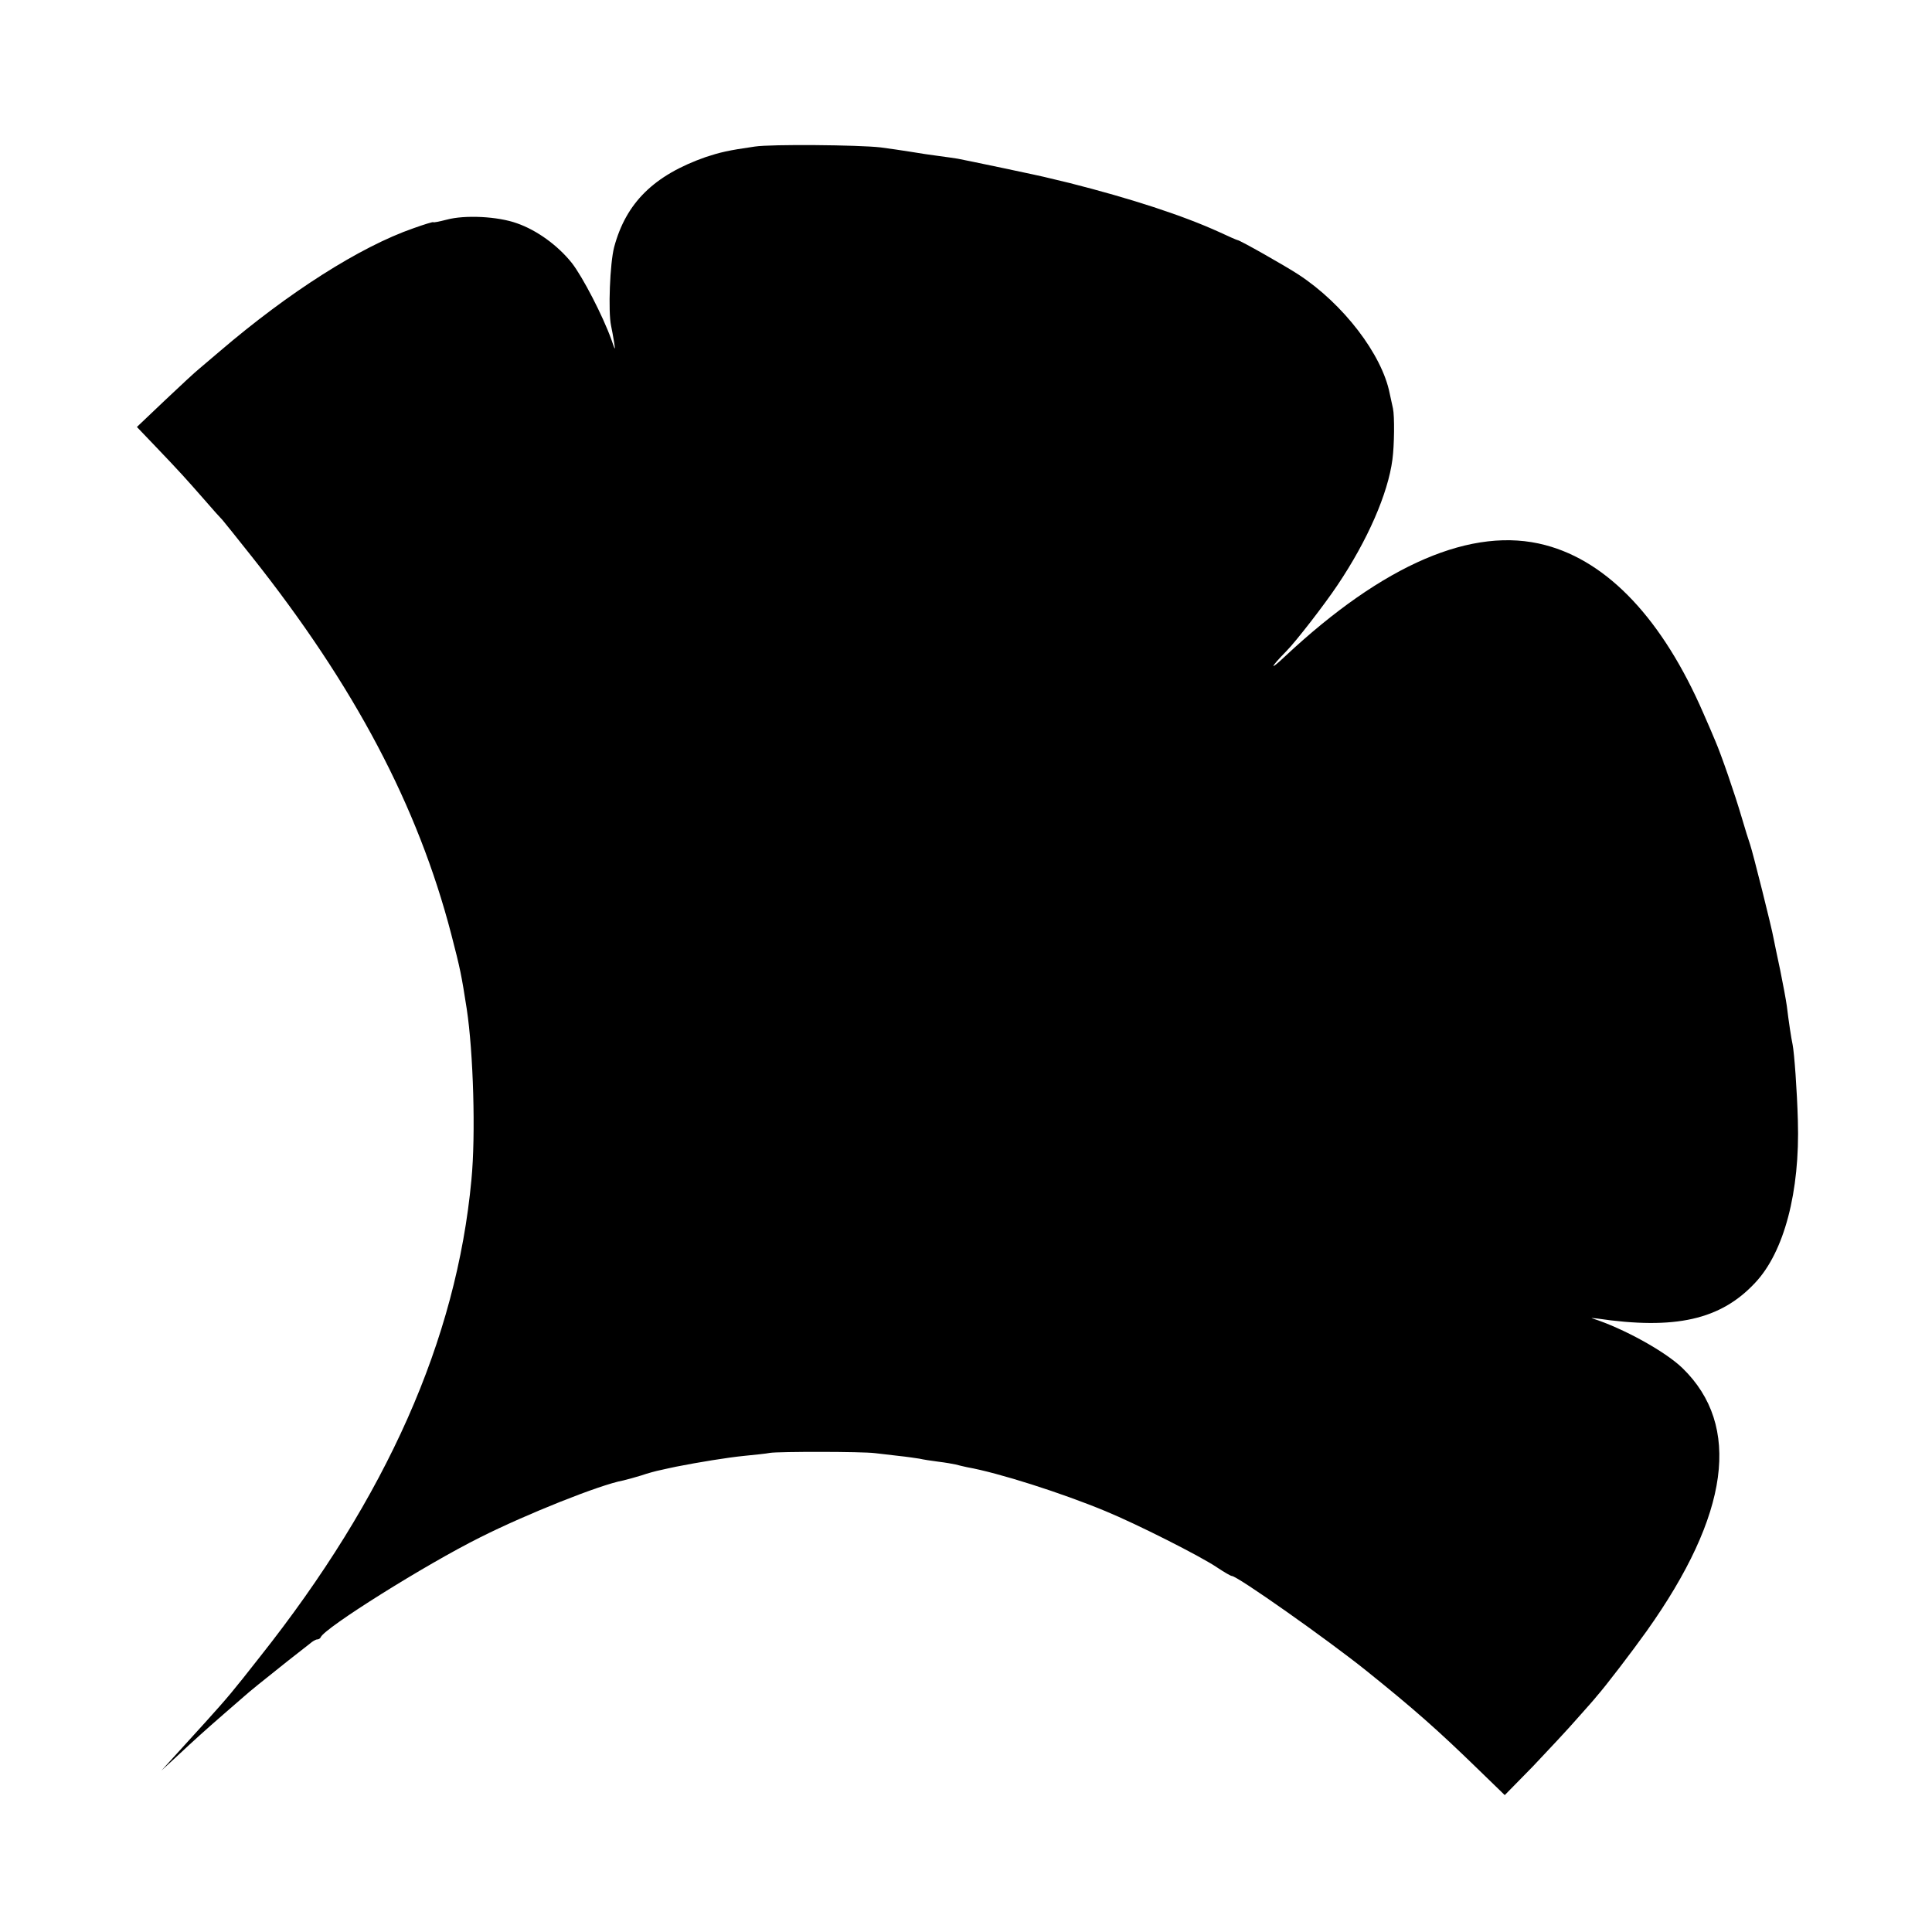
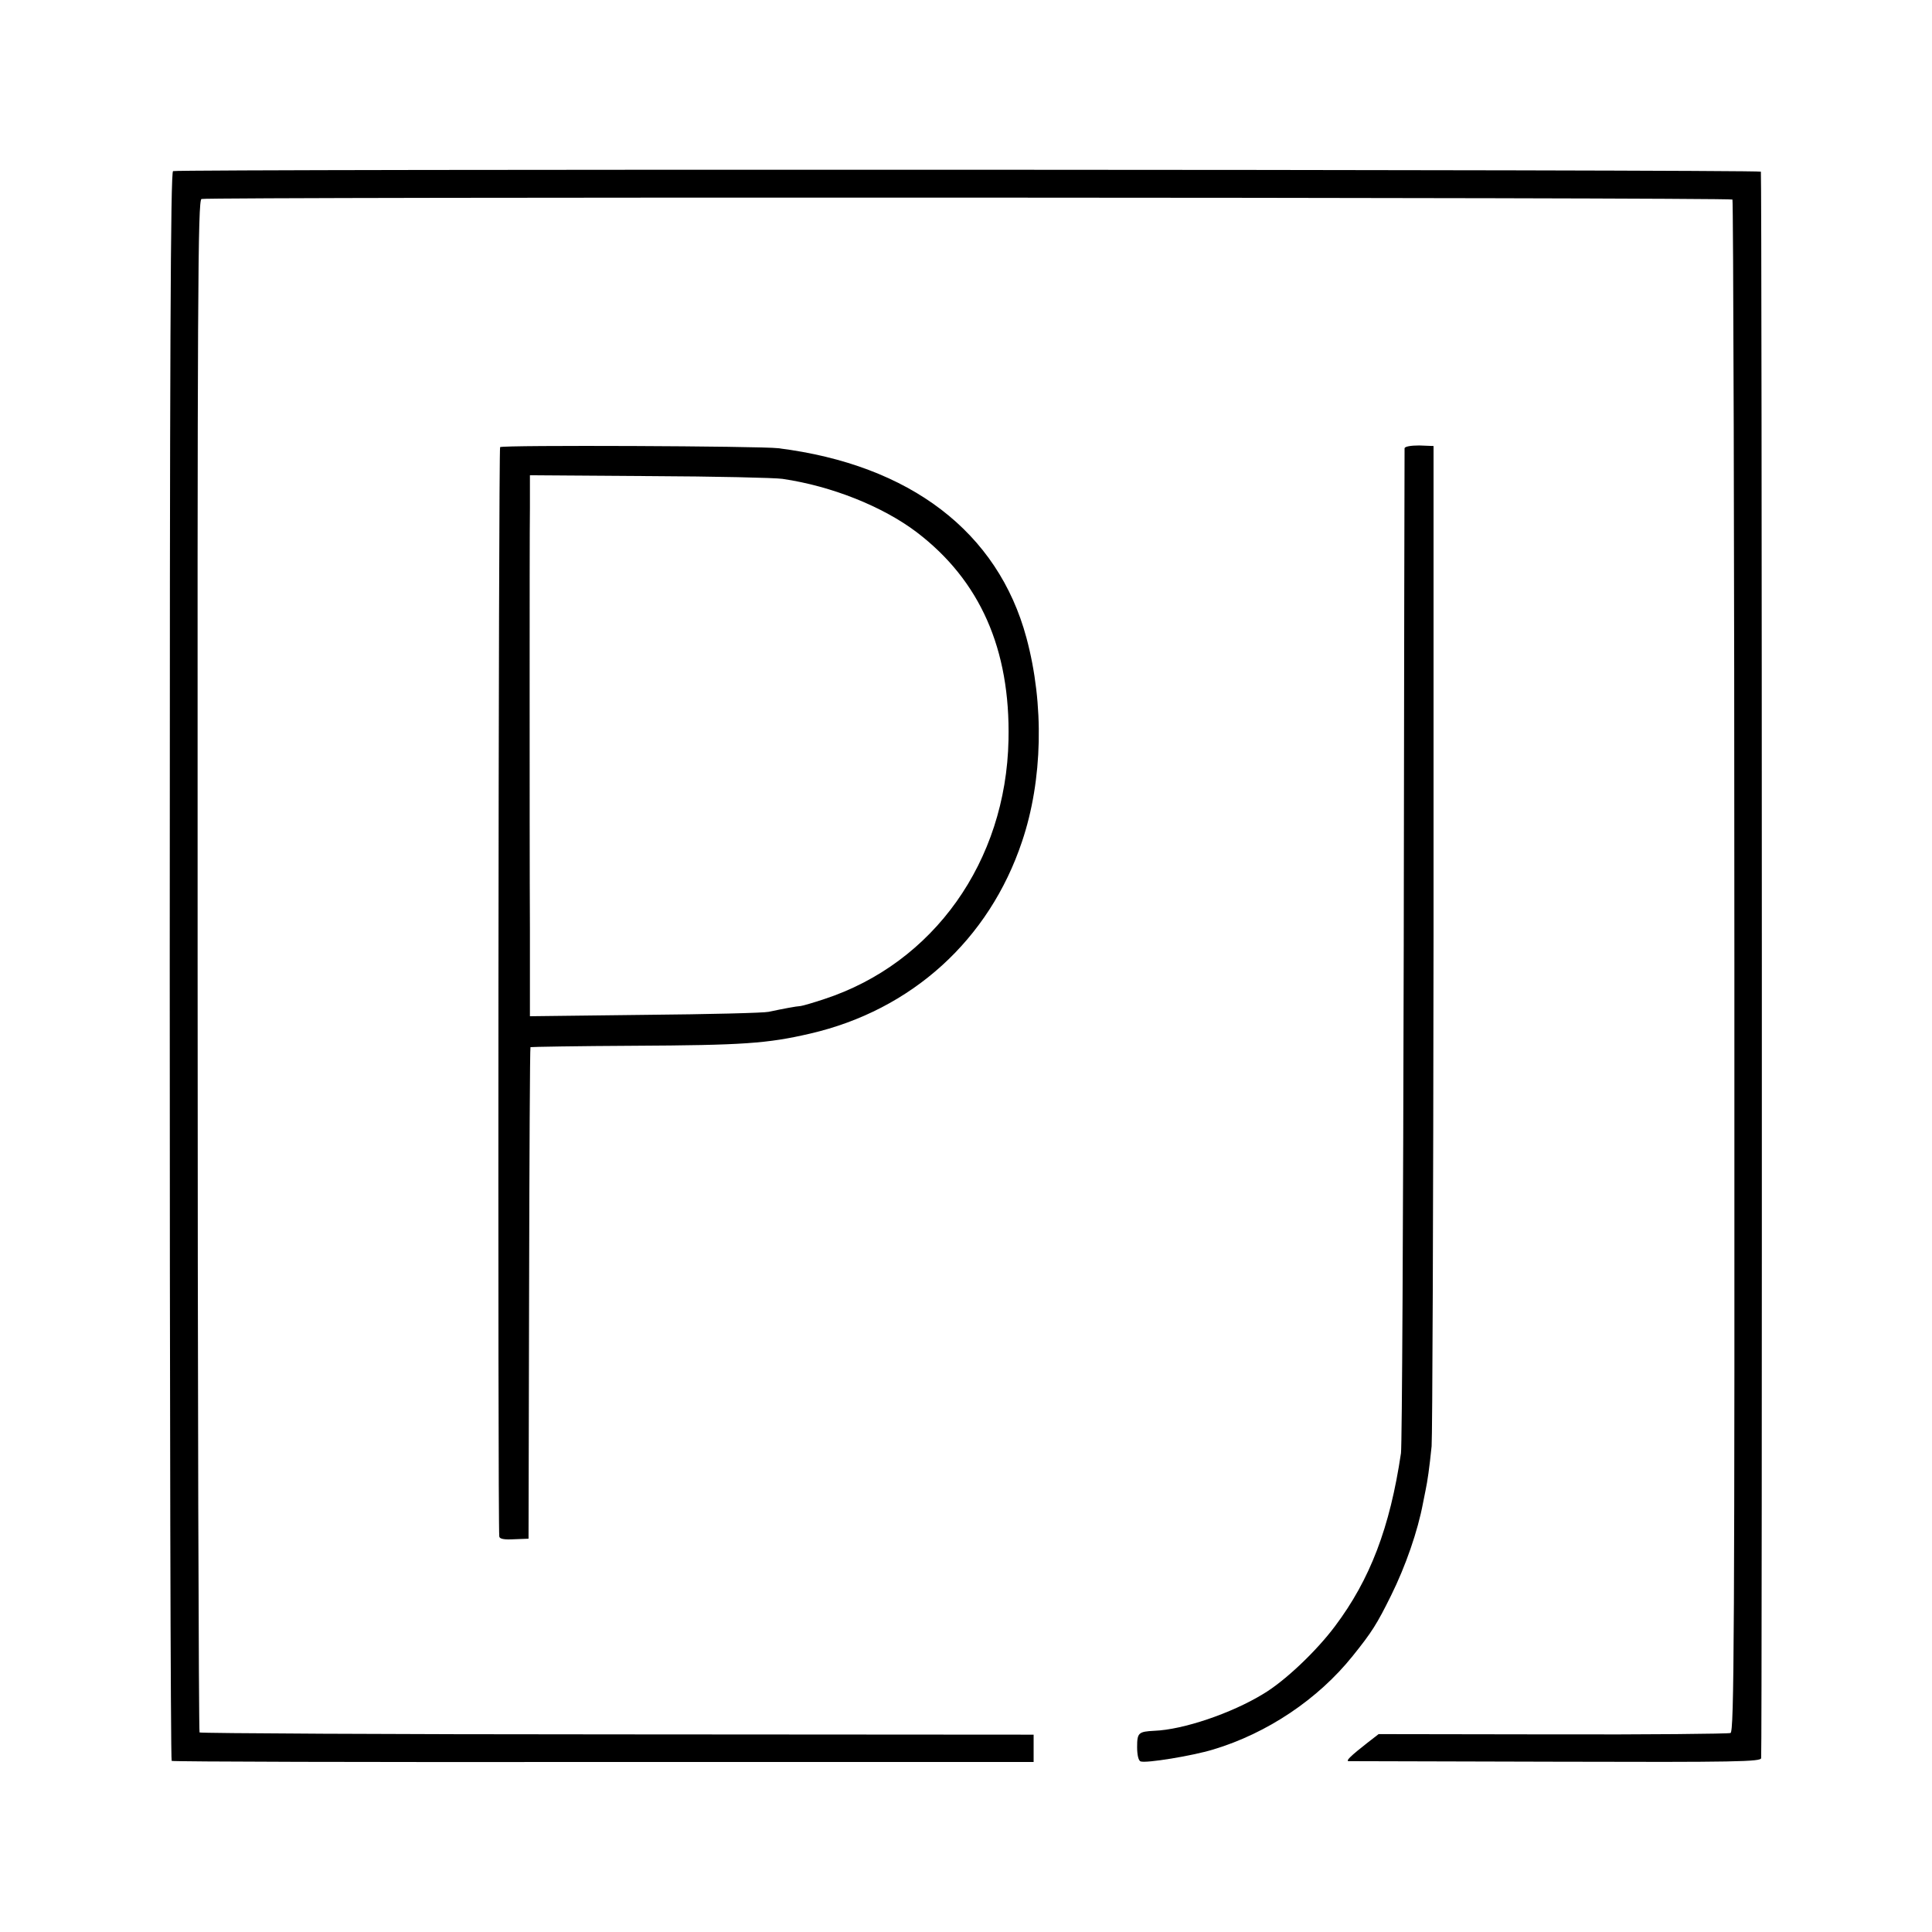
<svg xmlns="http://www.w3.org/2000/svg" version="1.0" width="700pt" height="700pt" viewBox="0 0 700 700" preserveAspectRatio="xMidYMid meet">
  <g transform="translate(0,700) scale(0.1,-0.1)" fill="#000000" stroke="none">
-     <path d="M2735 6469 c-98 -14 -126 -21 -178 -38 -188 -66 -289 -166 -332 -327 -15 -58 -22 -232 -11 -284 3 -14 8 -41 11 -60 5 -32 4 -31 -10 10 -31 86 -104 227 -143 277 -51 64 -127 119 -199 144 -69 25 -189 31 -255 13 -27 -7 -48 -11 -48 -9 0 2 -33 -8 -72 -22 -193 -67 -452 -232 -702 -446 -27 -23 -60 -51 -73 -62 -14 -11 -70 -63 -126 -116 l-101 -96 66 -69 c90 -94 114 -121 178 -194 30 -35 60 -68 66 -74 5 -6 53 -65 105 -131 374 -471 603 -905 724 -1370 33 -127 37 -148 56 -270 24 -157 33 -457 17 -620 -54 -579 -307 -1149 -767 -1729 -98 -125 -114 -144 -196 -235 -54 -59 -60 -66 -120 -132 l-40 -44 50 46 c76 71 104 96 175 158 36 31 70 61 76 66 14 13 72 60 154 125 36 28 73 57 83 65 9 8 21 15 26 15 5 0 11 3 13 8 14 34 381 264 578 362 167 84 435 191 518 206 13 3 42 11 65 18 23 8 56 17 72 20 17 4 41 9 55 12 81 16 185 33 245 39 39 4 81 8 95 11 32 5 334 5 380 -1 19 -2 58 -7 86 -10 29 -3 62 -8 75 -10 13 -3 44 -8 69 -11 25 -3 53 -8 62 -10 10 -3 29 -7 42 -10 113 -20 342 -93 501 -159 112 -46 346 -164 406 -205 24 -16 48 -30 52 -30 20 0 346 -230 487 -343 173 -139 259 -215 403 -355 l99 -96 102 104 c55 58 128 136 161 174 33 37 65 73 70 80 32 36 129 163 181 236 301 423 344 745 130 953 -63 61 -216 145 -326 180 -8 2 -1 2 15 0 284 -42 449 -5 574 129 105 111 163 330 155 588 -3 110 -13 245 -19 275 -5 23 -14 82 -21 140 -3 22 -14 81 -24 130 -11 50 -21 101 -24 115 -6 36 -75 311 -85 340 -5 14 -19 59 -31 100 -24 82 -74 227 -95 275 -7 17 -26 62 -43 100 -147 339 -345 550 -573 610 -263 70 -586 -69 -944 -404 -57 -54 -54 -41 5 19 35 35 140 171 186 240 109 162 183 332 199 455 7 51 8 158 2 185 -2 8 -7 33 -12 55 -28 141 -168 324 -330 430 -47 31 -213 125 -221 125 -2 0 -32 13 -66 29 -134 61 -322 122 -543 178 -33 8 -67 16 -75 18 -25 7 -303 65 -330 70 -14 2 -45 7 -70 10 -25 3 -70 10 -100 15 -30 5 -80 12 -110 16 -79 9 -396 12 -455 3z" />
+     <path d="M627 6380 c-9 -4 -12 -637 -12 -2880 0 -1581 3 -2877 7 -2880 3 -3 707 -5 1565 -4 l1558 0 0 50 0 49 -1507 1 c-830 0 -1511 4 -1515 7 -3 4 -7 1254 -7 2778 -1 2454 1 2772 14 2778 20 8 5538 6 5547 -2 3 -4 7 -1254 7 -2778 1 -2454 -1 -2772 -14 -2778 -8 -3 -298 -6 -645 -5 l-630 1 -40 -31 c-60 -47 -80 -66 -69 -67 5 0 343 -1 752 -2 653 -2 742 0 743 13 4 62 3 5743 -1 5748 -6 8 -5735 10 -5753 2z" />
+     <path d="M1812 5380 c-6 -4 -9 -3887 -3 -3947 1 -9 18 -12 54 -10 l52 2 2 889 c1 488 3 890 5 892 2 1 170 4 373 5 397 2 485 8 640 44 368 85 649 340 768 696 75 222 81 497 16 738 -103 383 -421 627 -899 687 -65 8 -997 12 -1008 4z m1023 -115 c178 -26 363 -100 486 -193 230 -175 340 -424 333 -753 -9 -440 -271 -809 -668 -939 -39 -13 -77 -24 -85 -25 -17 -1 -64 -10 -116 -21 -16 -4 -218 -9 -447 -11 l-418 -5 0 316 c-1 174 -1 561 -1 861 0 300 0 599 1 664 l0 119 433 -3 c237 -1 455 -6 482 -10z" />
+     <path d="M5089 5376 c0 -6 -2 -816 -3 -1801 -2 -984 -6 -1812 -10 -1840 -40 -270 -112 -458 -239 -627 -68 -91 -183 -200 -261 -246 -115 -70 -289 -129 -394 -133 -57 -3 -62 -7 -62 -59 0 -29 5 -50 13 -52 20 -7 186 20 262 43 197 59 381 183 506 339 70 87 88 116 139 219 53 107 97 234 116 336 2 11 6 31 9 45 7 33 14 81 22 160 3 36 6 866 7 1845 l0 1779 -52 2 c-31 0 -52 -4 -53 -10z" />
  </g>
</svg>
